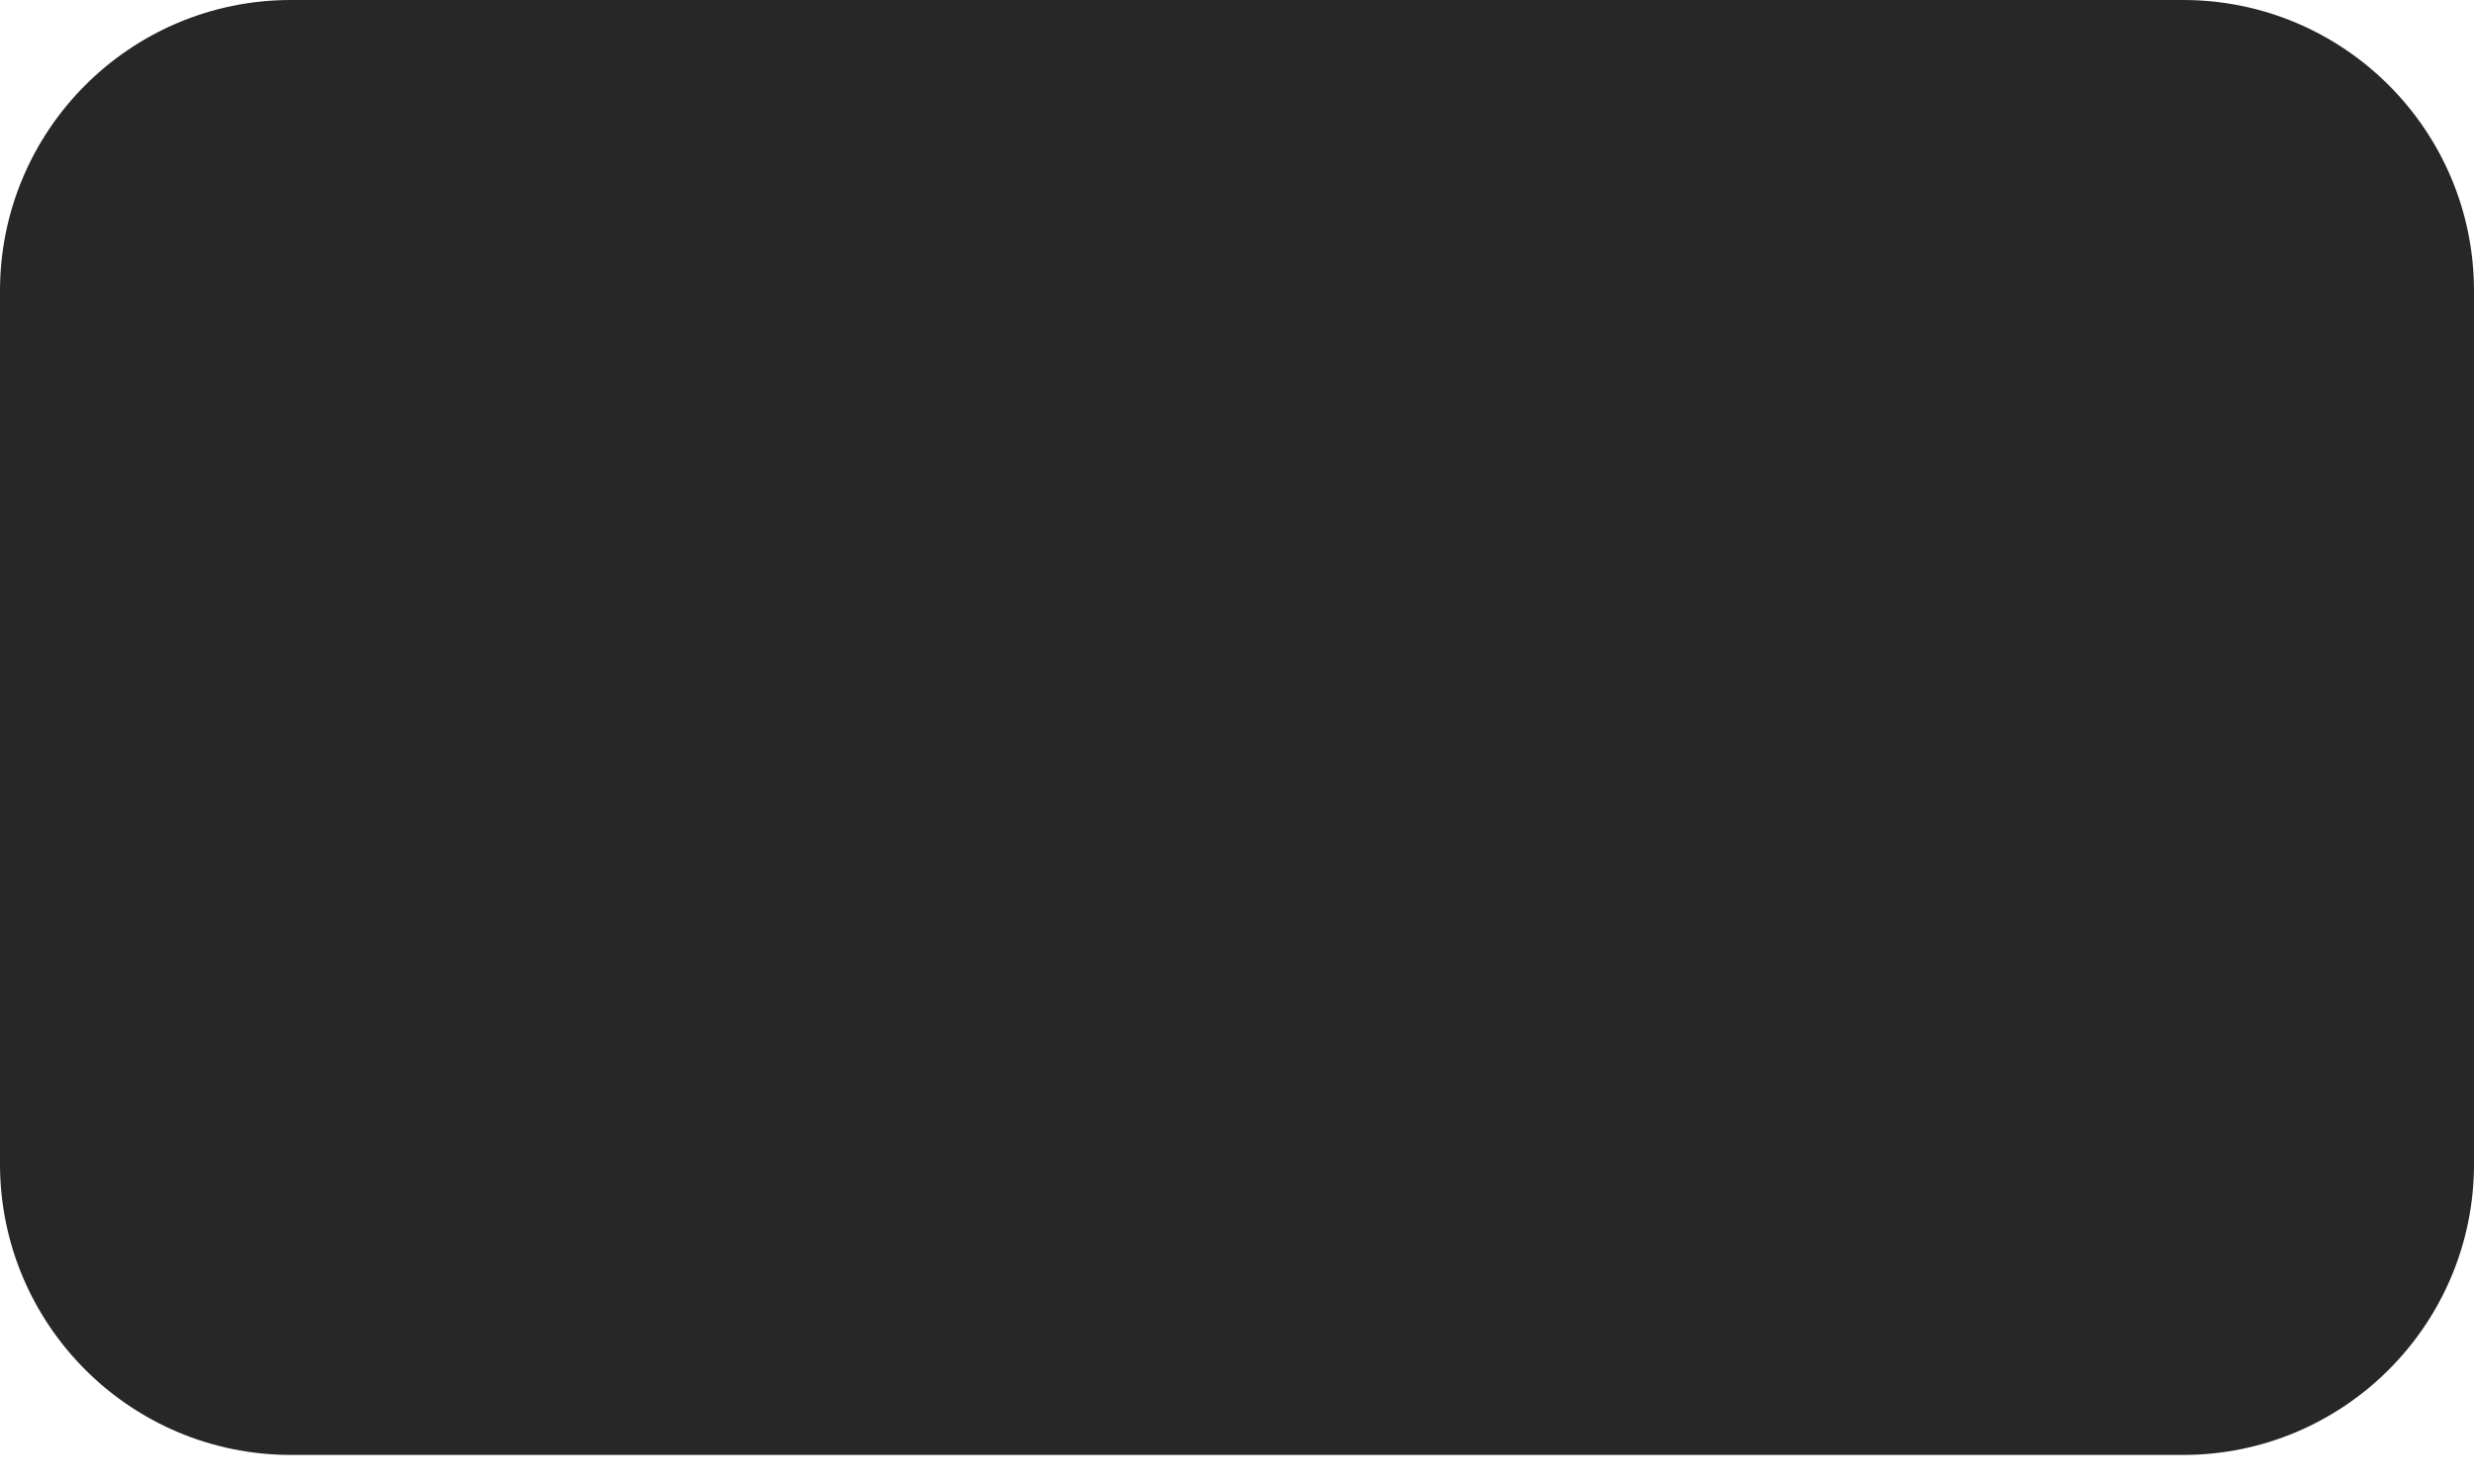
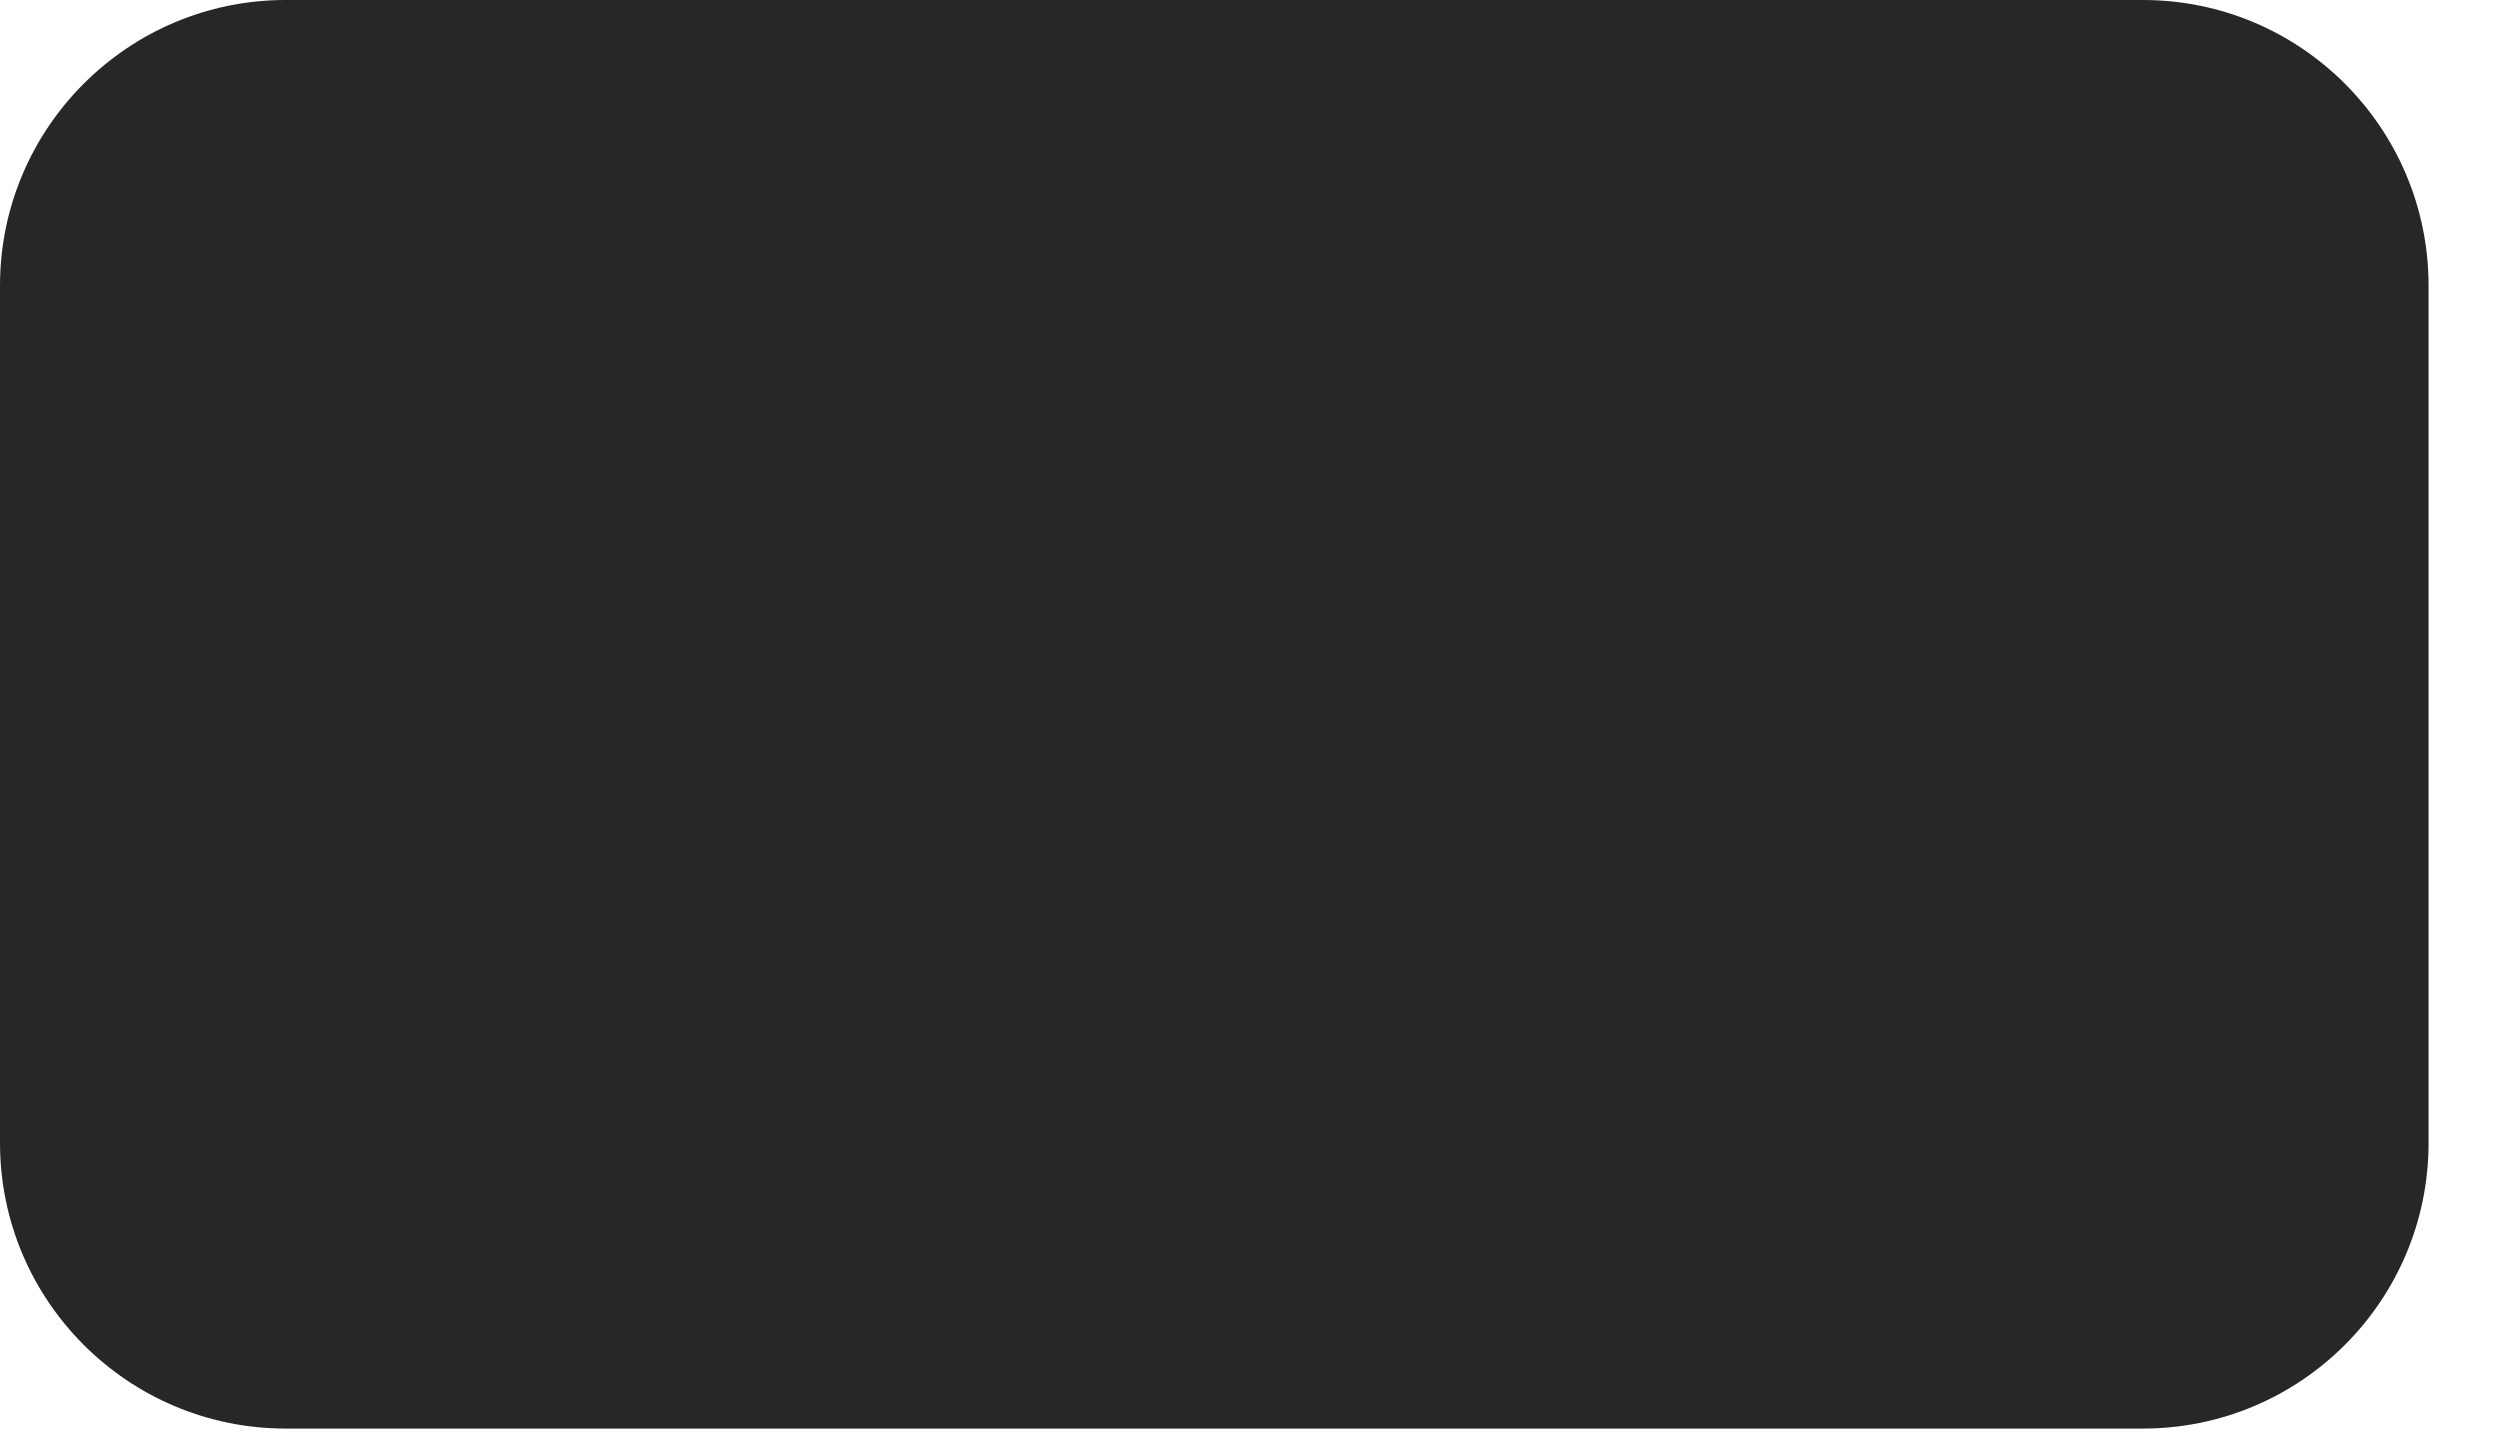
- <svg xmlns="http://www.w3.org/2000/svg" width="20" height="12" viewBox="0 0 20 12" fill="none">
-   <path d="M17.647 0H2.353C1.053 0 0 1.053 0 2.353V9.412C0 10.711 1.053 11.765 2.353 11.765H17.647C18.947 11.765 20 10.711 20 9.412V2.353C20 1.053 18.947 0 17.647 0Z" fill="#272727" />
+ <svg xmlns="http://www.w3.org/2000/svg" width="21" height="12" viewBox="0 0 21 12" fill="none">
+   <path d="M18 0H2.4C1.075 0 0 1.075 0 2.4V9.6C0 10.925 1.075 12 2.4 12H18C19.326 12 20.4 10.925 20.4 9.6V2.4C20.4 1.075 19.326 0 18 0Z" fill="#272727" />
</svg>
